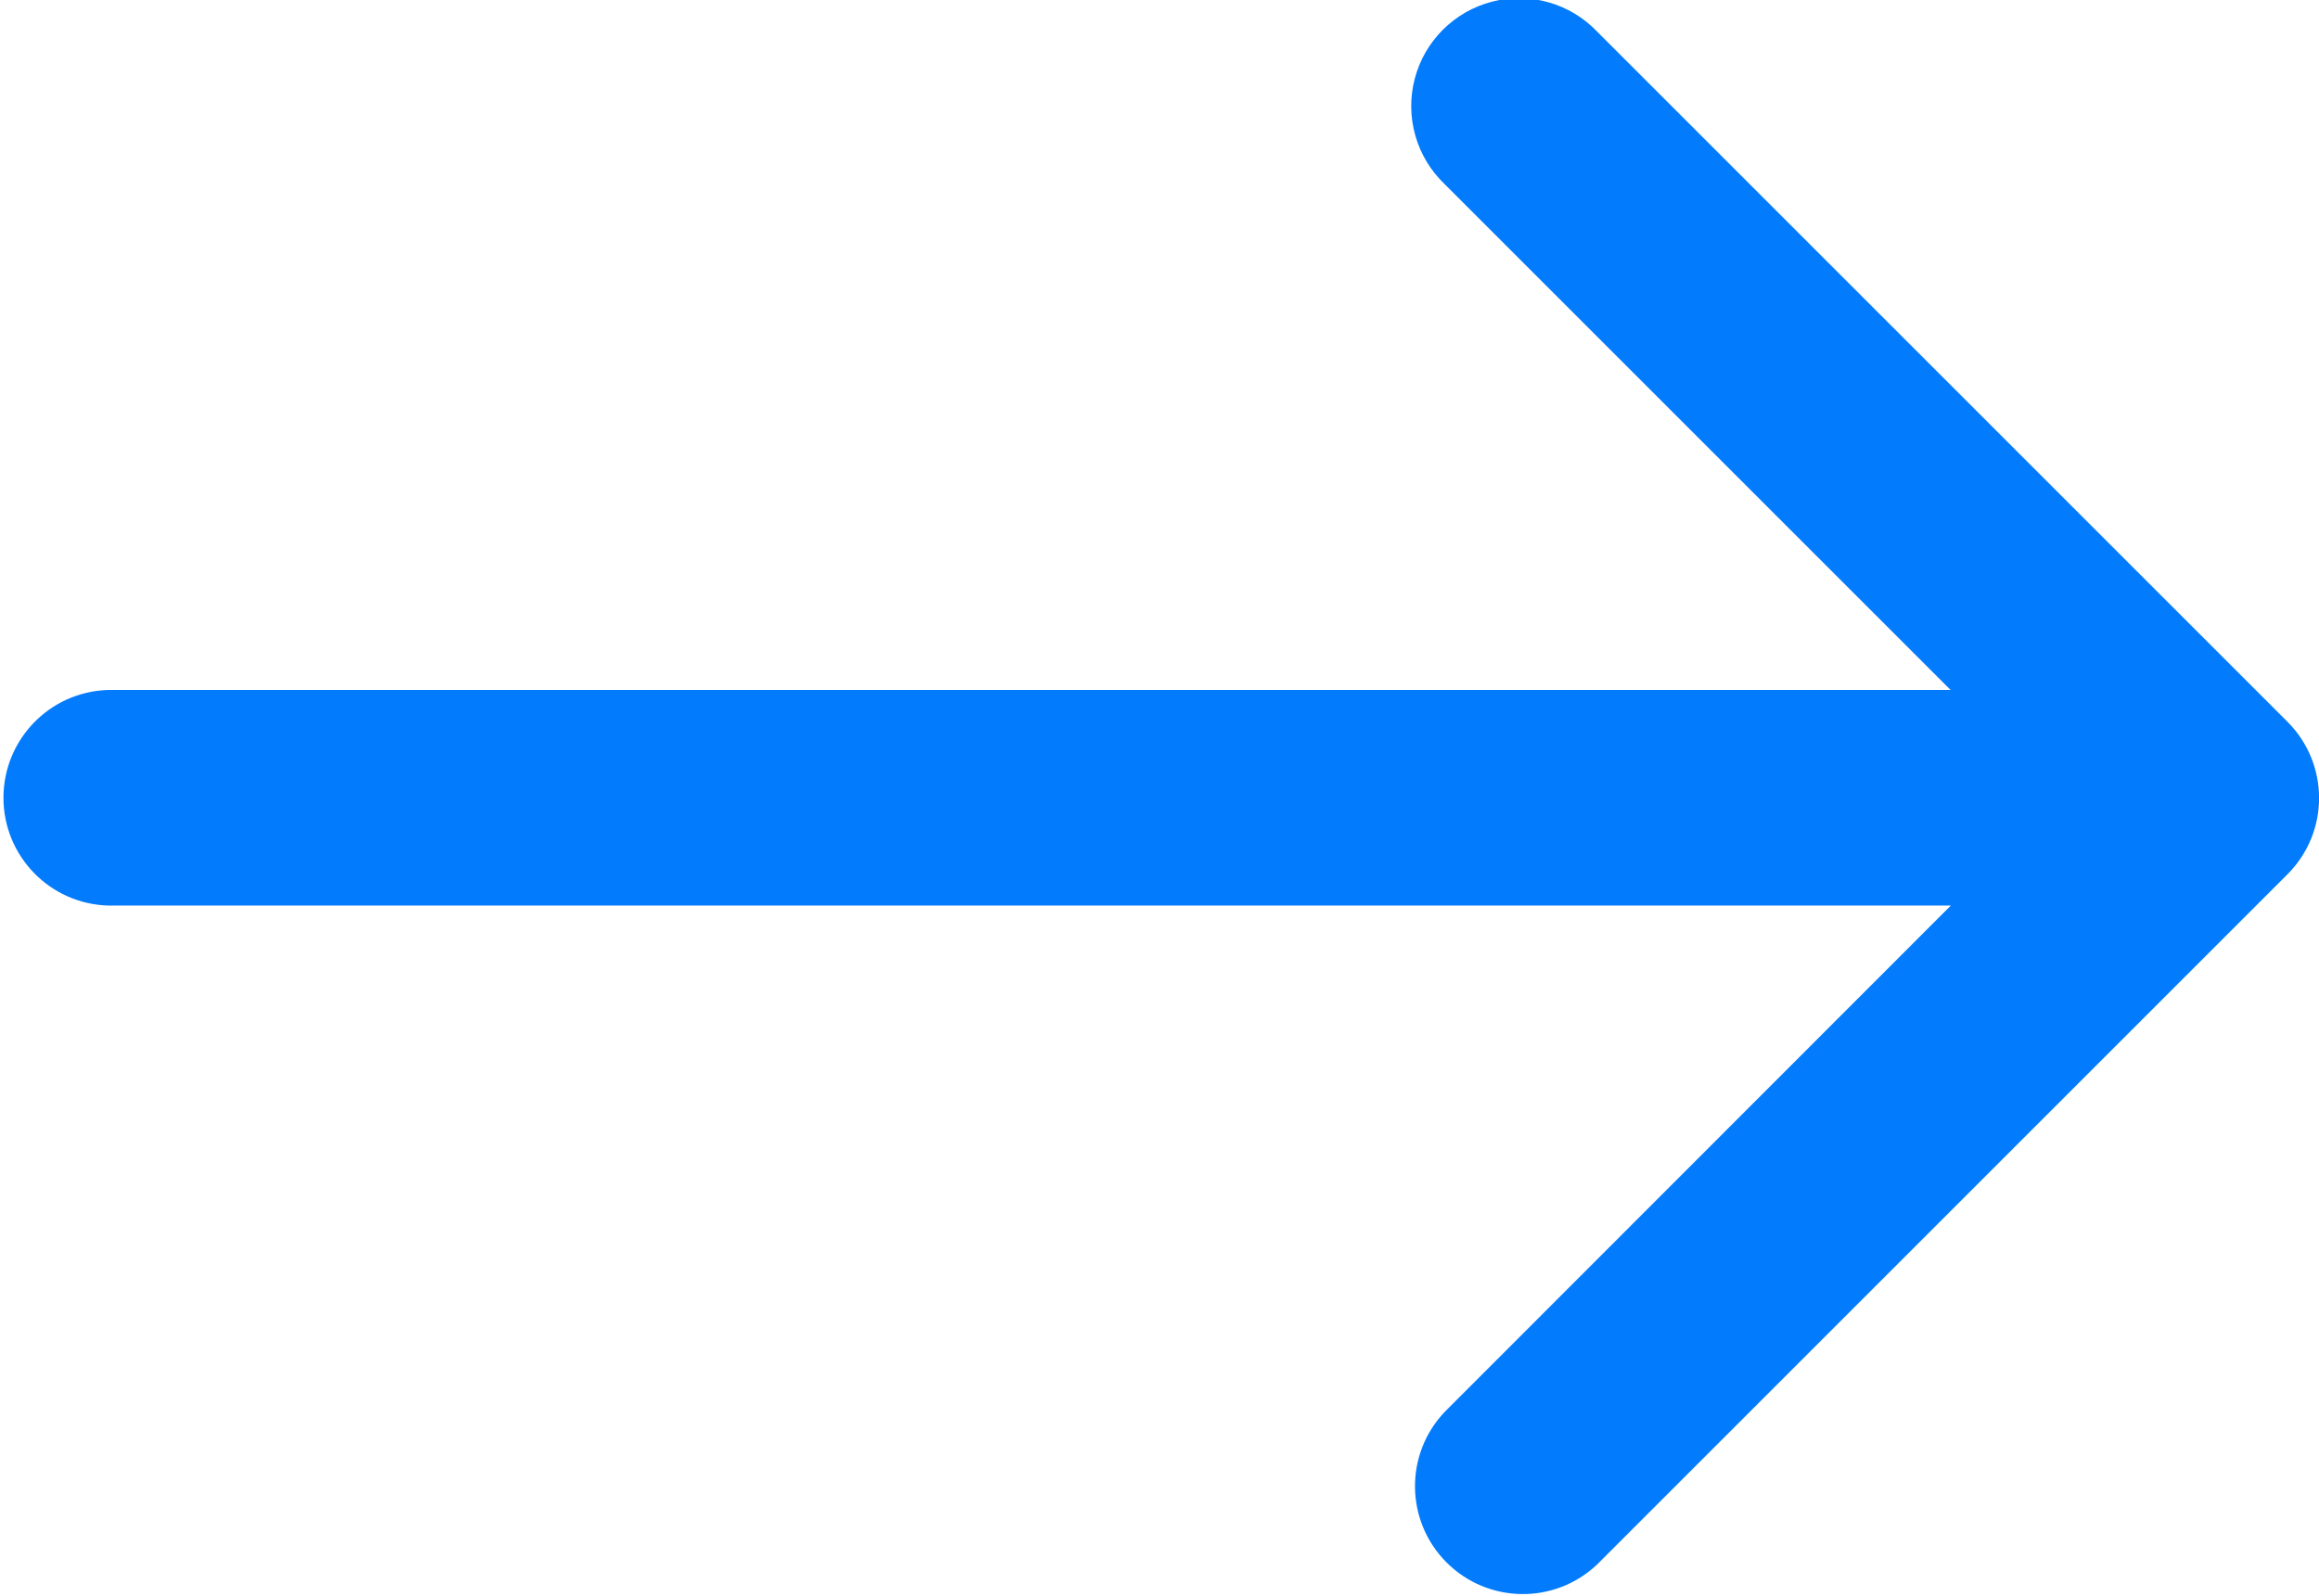
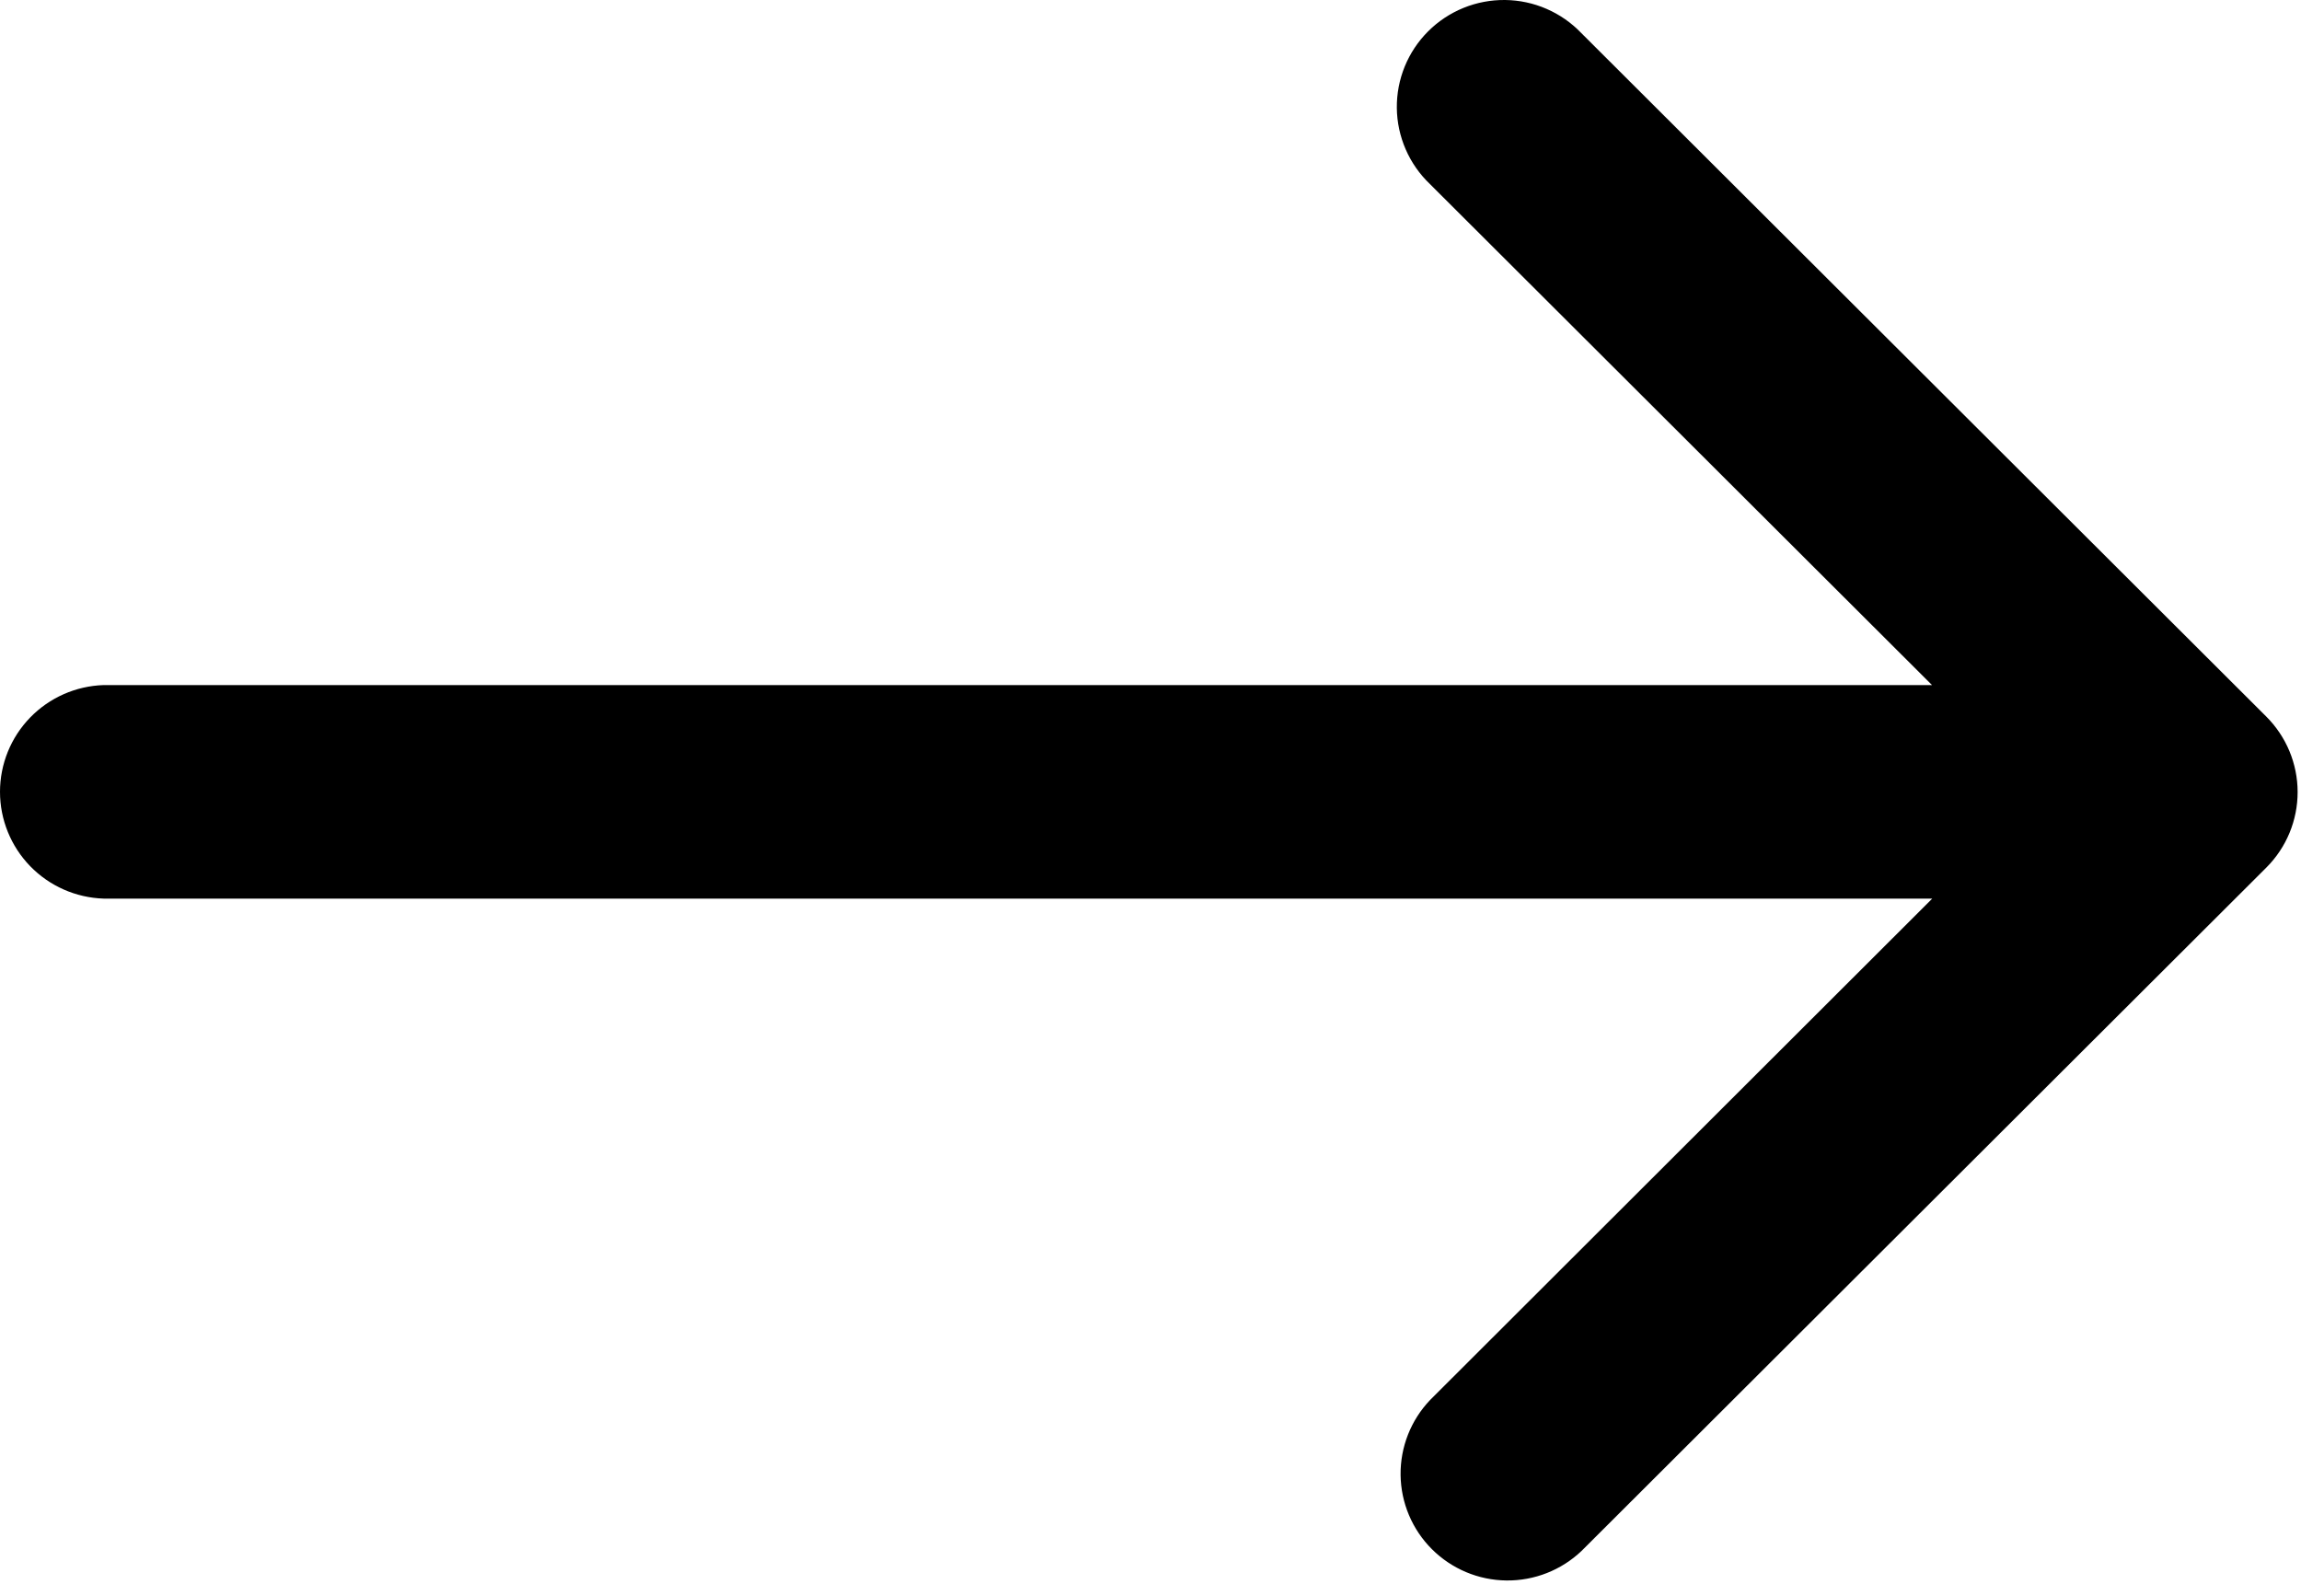
- <svg xmlns="http://www.w3.org/2000/svg" viewBox="0 0 20.83 14.334">
-   <defs>
-     <style>
-       .cls-1 {
-         fill: #027bfc;
-       }
-     </style>
-   </defs>
-   <path id="Path_194" data-name="Path 194" class="cls-1" d="M20.546,48.4l-6.2-6.2a.969.969,0,1,0-1.37,1.37l4.545,4.545H.969a.969.969,0,0,0,0,1.937H17.523L12.978,54.6a.969.969,0,0,0,1.37,1.37l6.2-6.2A.969.969,0,0,0,20.546,48.4Z" transform="translate(0 -41.916)" />
+ <svg xmlns="http://www.w3.org/2000/svg" width="150" height="104" viewBox="0 0 150 104" fill="none">
+   <path d="M147.731 46.707L103.084 2.156C102.441 1.484 101.671 0.948 100.818 0.578C99.966 0.207 99.047 0.011 98.117 0C97.187 -0.01 96.264 0.164 95.403 0.515C94.542 0.865 93.759 1.383 93.102 2.039C92.444 2.696 91.924 3.476 91.573 4.336C91.223 5.195 91.047 6.116 91.058 7.044C91.069 7.972 91.266 8.889 91.637 9.74C92.007 10.591 92.545 11.359 93.218 12L125.947 44.659L6.754 44.659C4.943 44.717 3.226 45.476 1.965 46.775C0.705 48.073 -4.81054e-06 49.81 -4.49443e-06 51.618C-4.17832e-06 53.426 0.705 55.163 1.965 56.462C3.226 57.761 4.943 58.52 6.754 58.578L125.962 58.578L93.232 91.258C91.974 92.574 91.282 94.329 91.303 96.147C91.324 97.965 92.058 99.703 93.346 100.989C94.635 102.275 96.377 103.007 98.199 103.028C100.021 103.049 101.78 102.358 103.098 101.103L147.745 56.551C149.051 55.244 149.783 53.472 149.78 51.626C149.778 49.78 149.04 48.011 147.731 46.707Z" fill="black" />
</svg>
